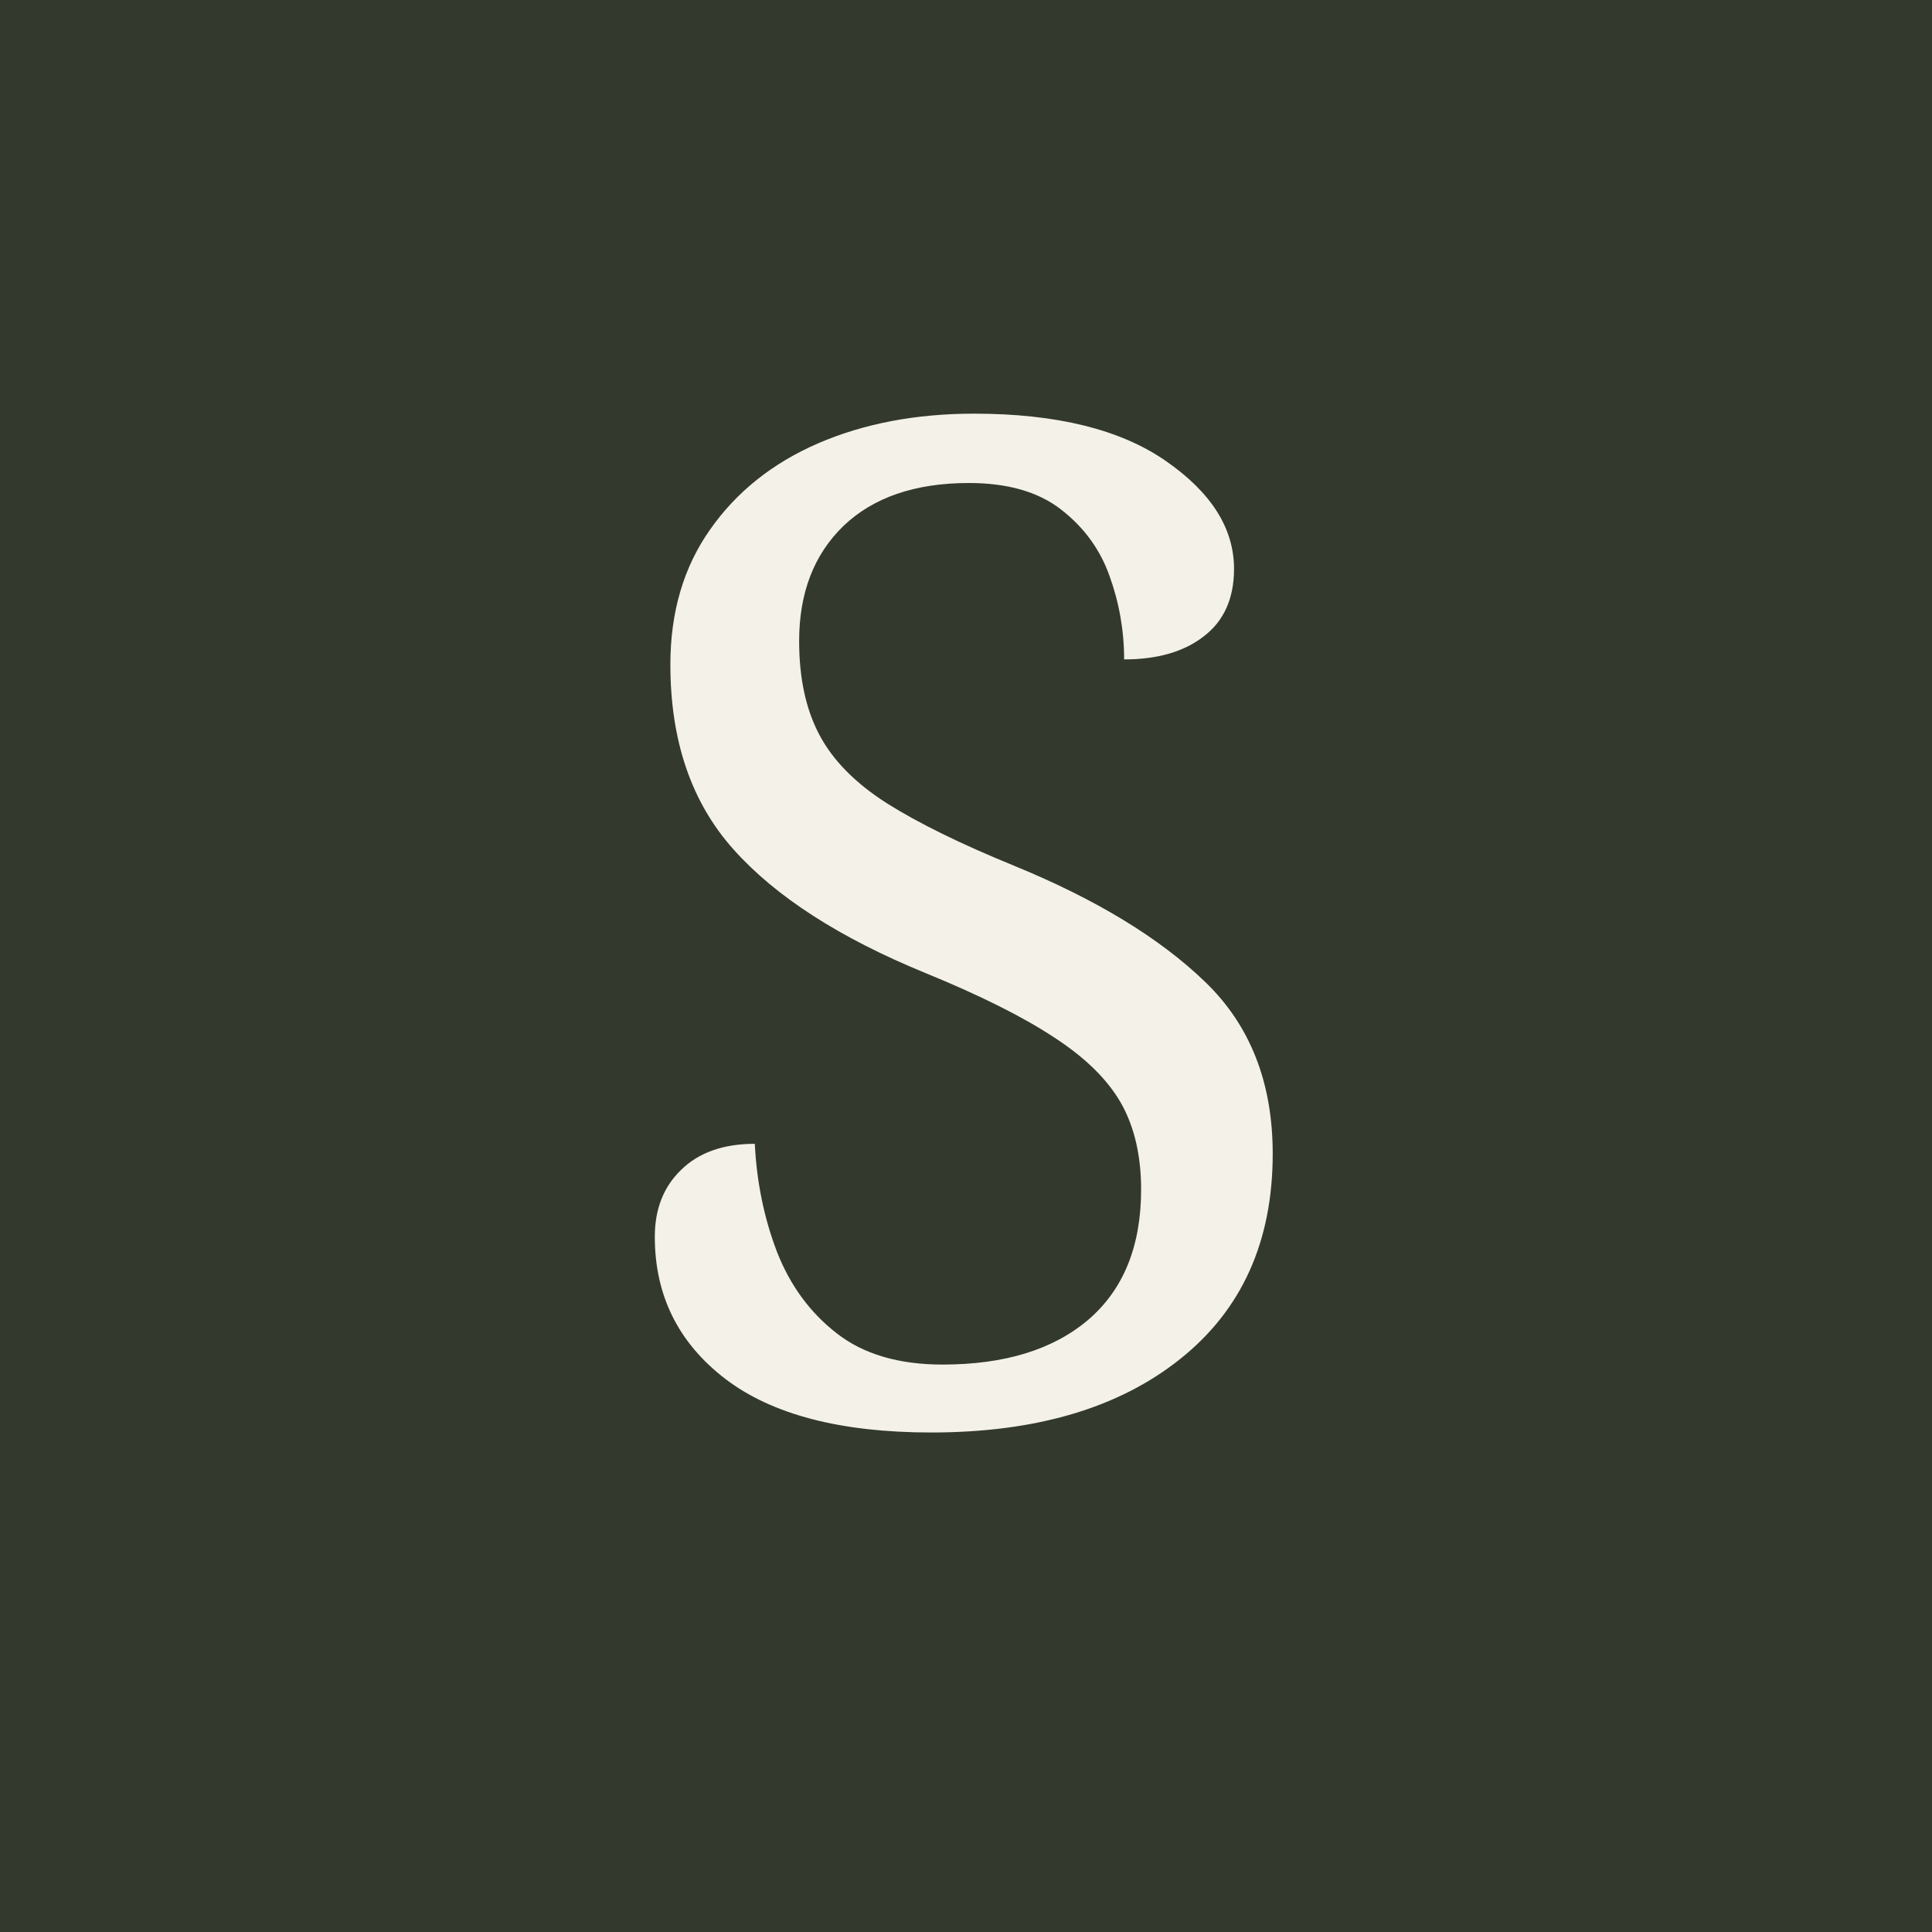
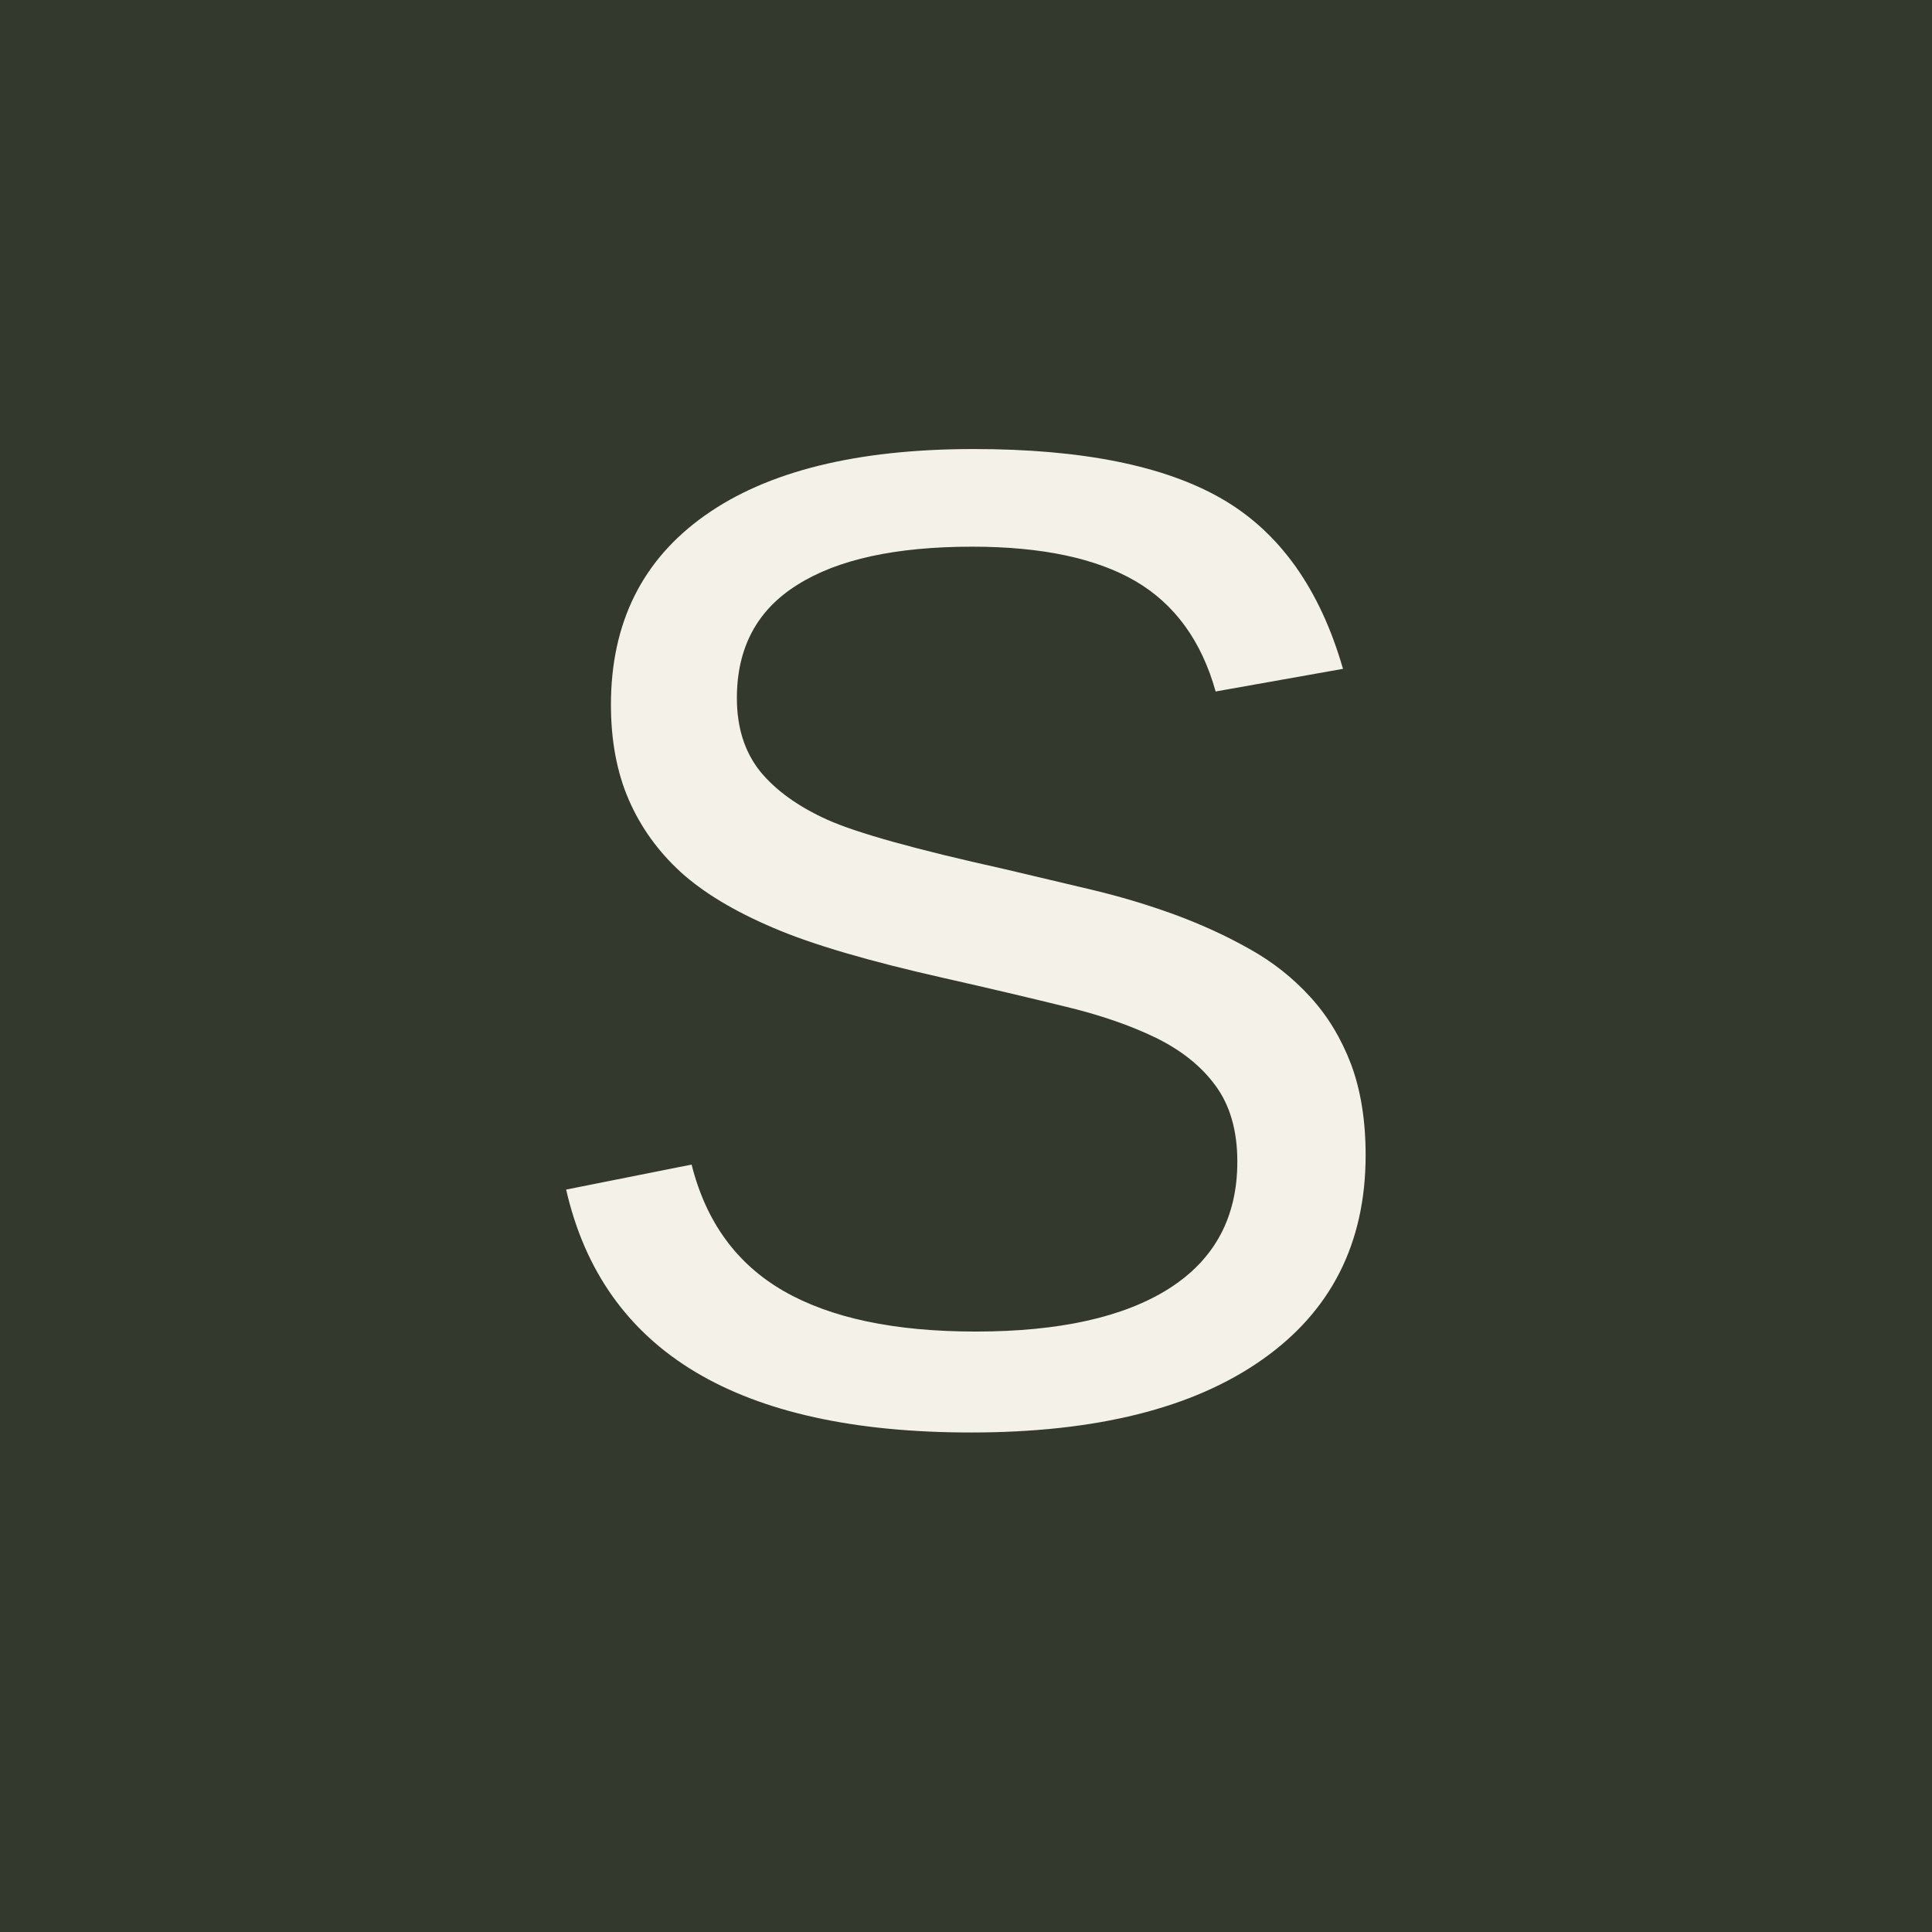
<svg xmlns="http://www.w3.org/2000/svg" viewBox="0 0 64 64">
  <rect width="64" height="64" fill="#333a2d" />
-   <text x="32" y="47" font-size="46" fill="#f4f1e9" font-family="Georgia" text-anchor="middle">S</text>
+   <text x="32" y="47" font-size="46" fill="#f4f1e9" font-family="Arial" text-anchor="middle">S</text>
</svg>
